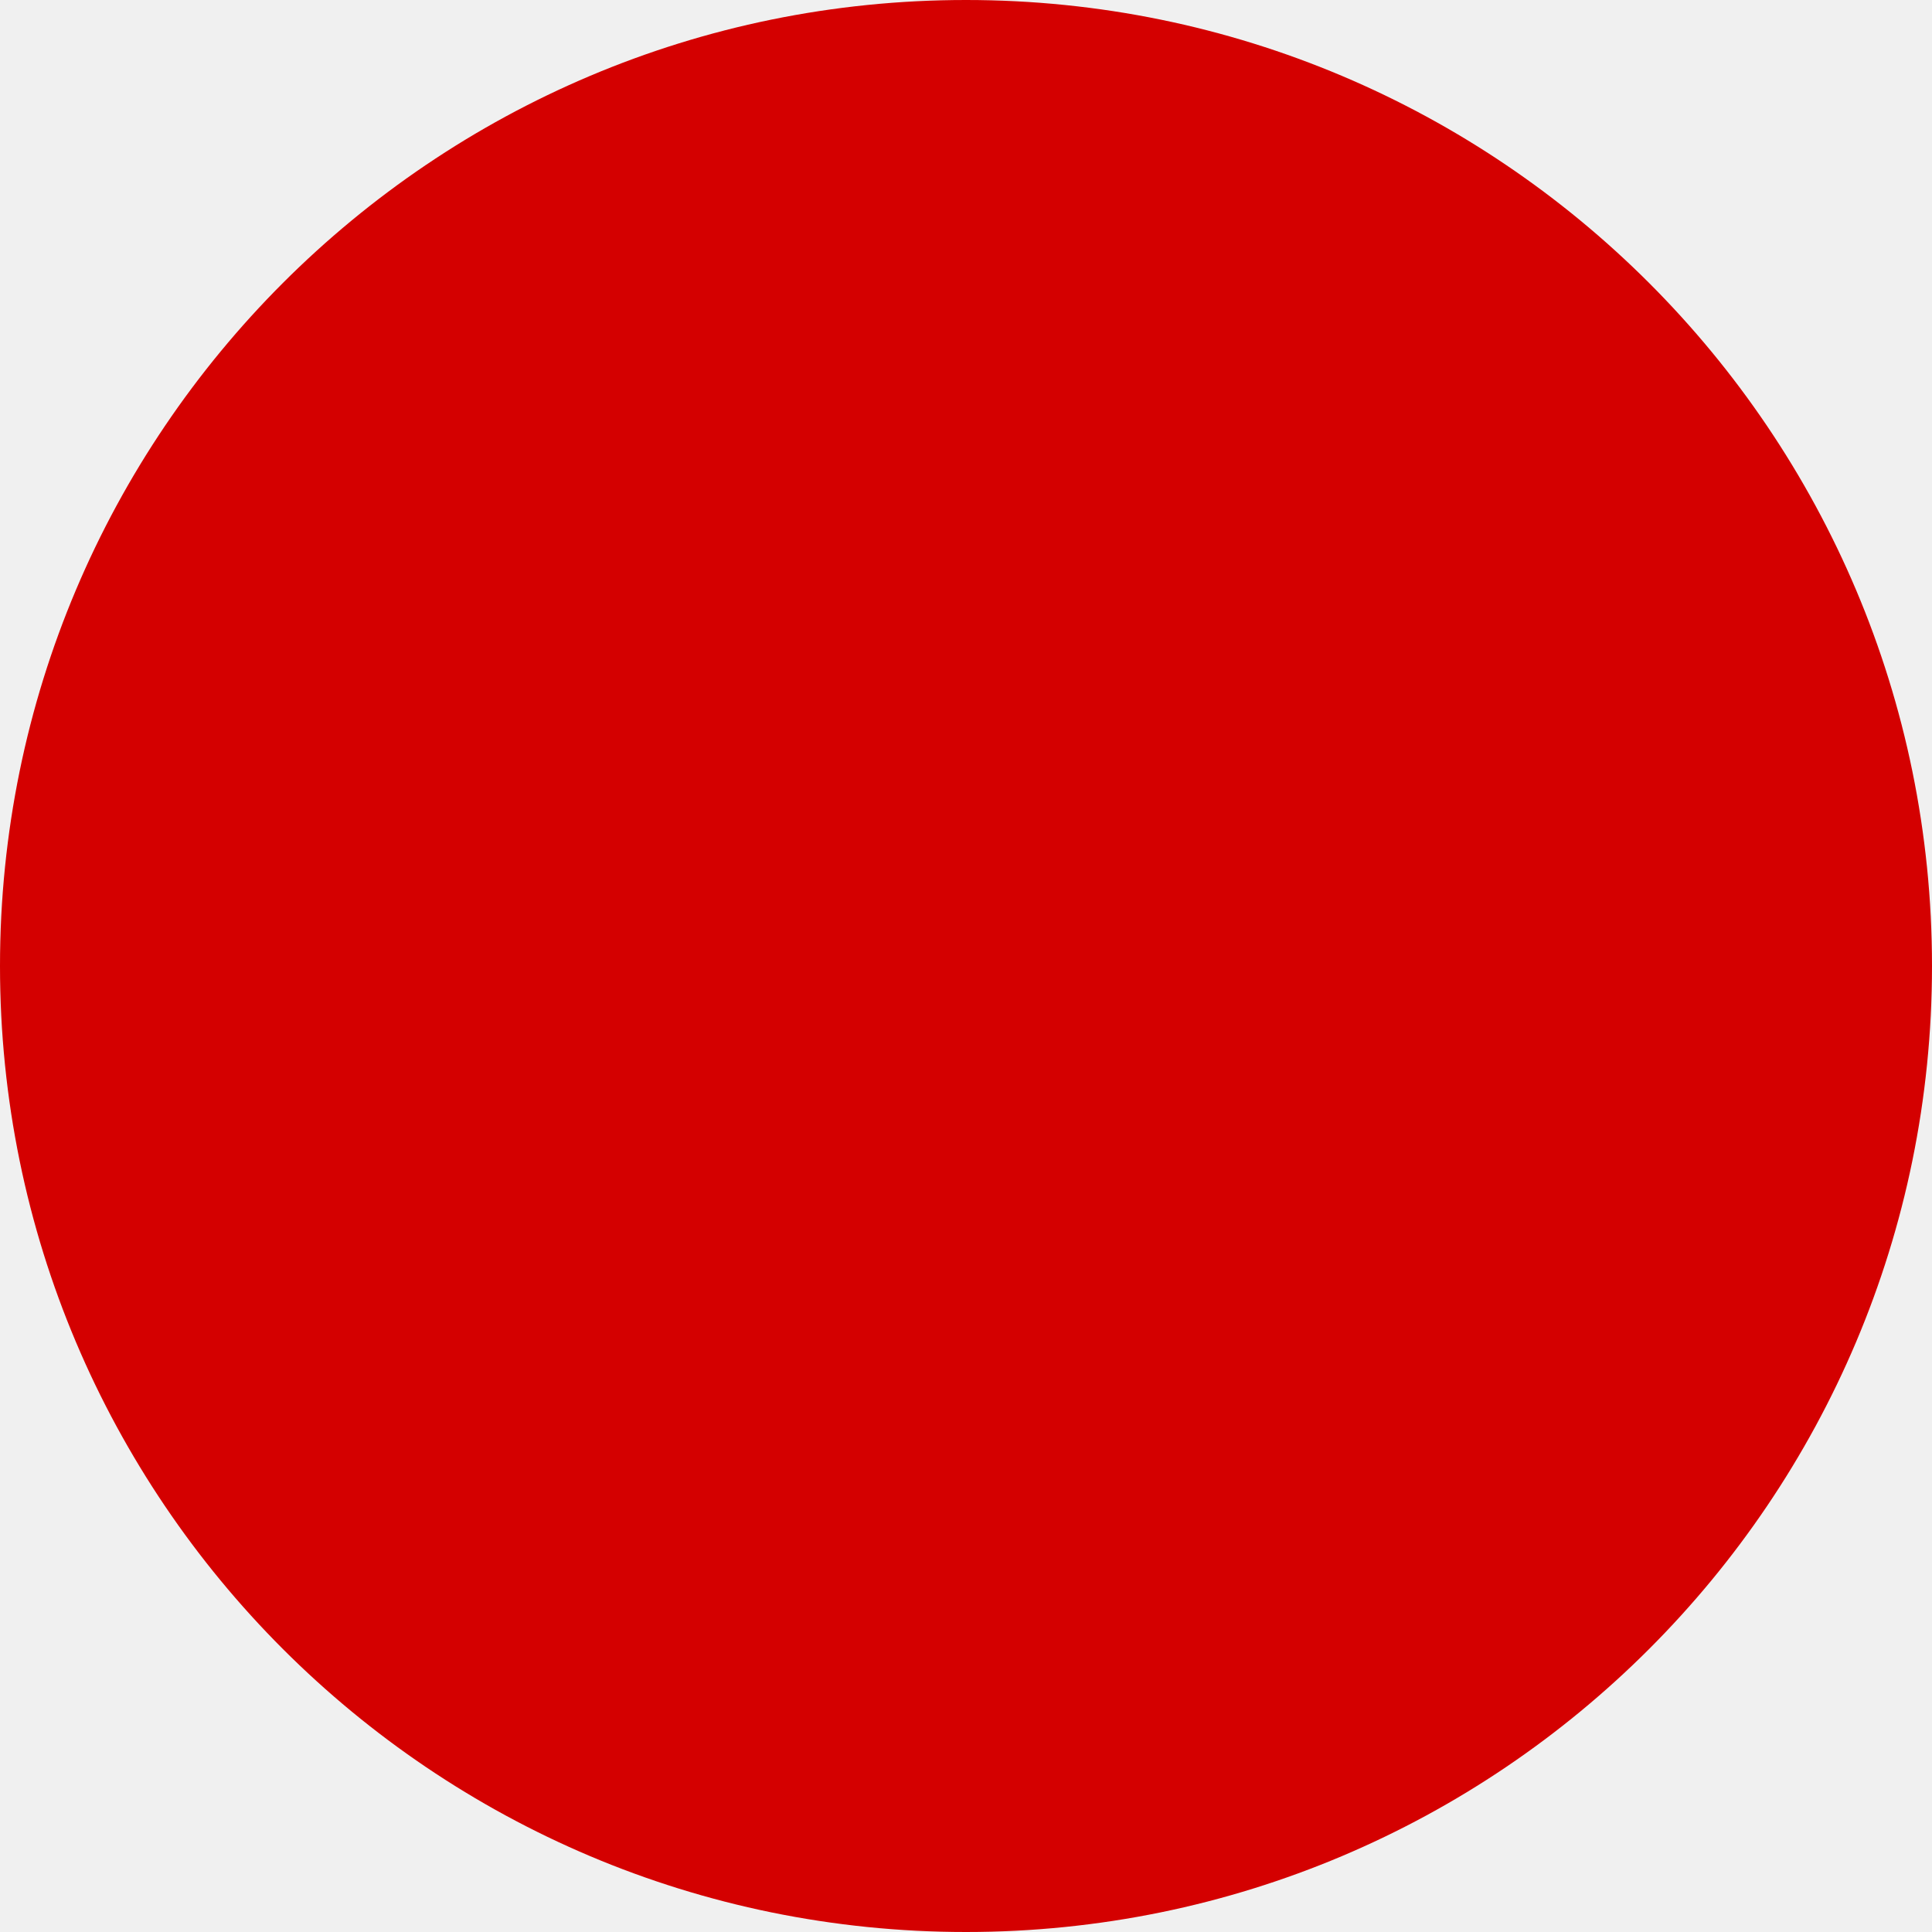
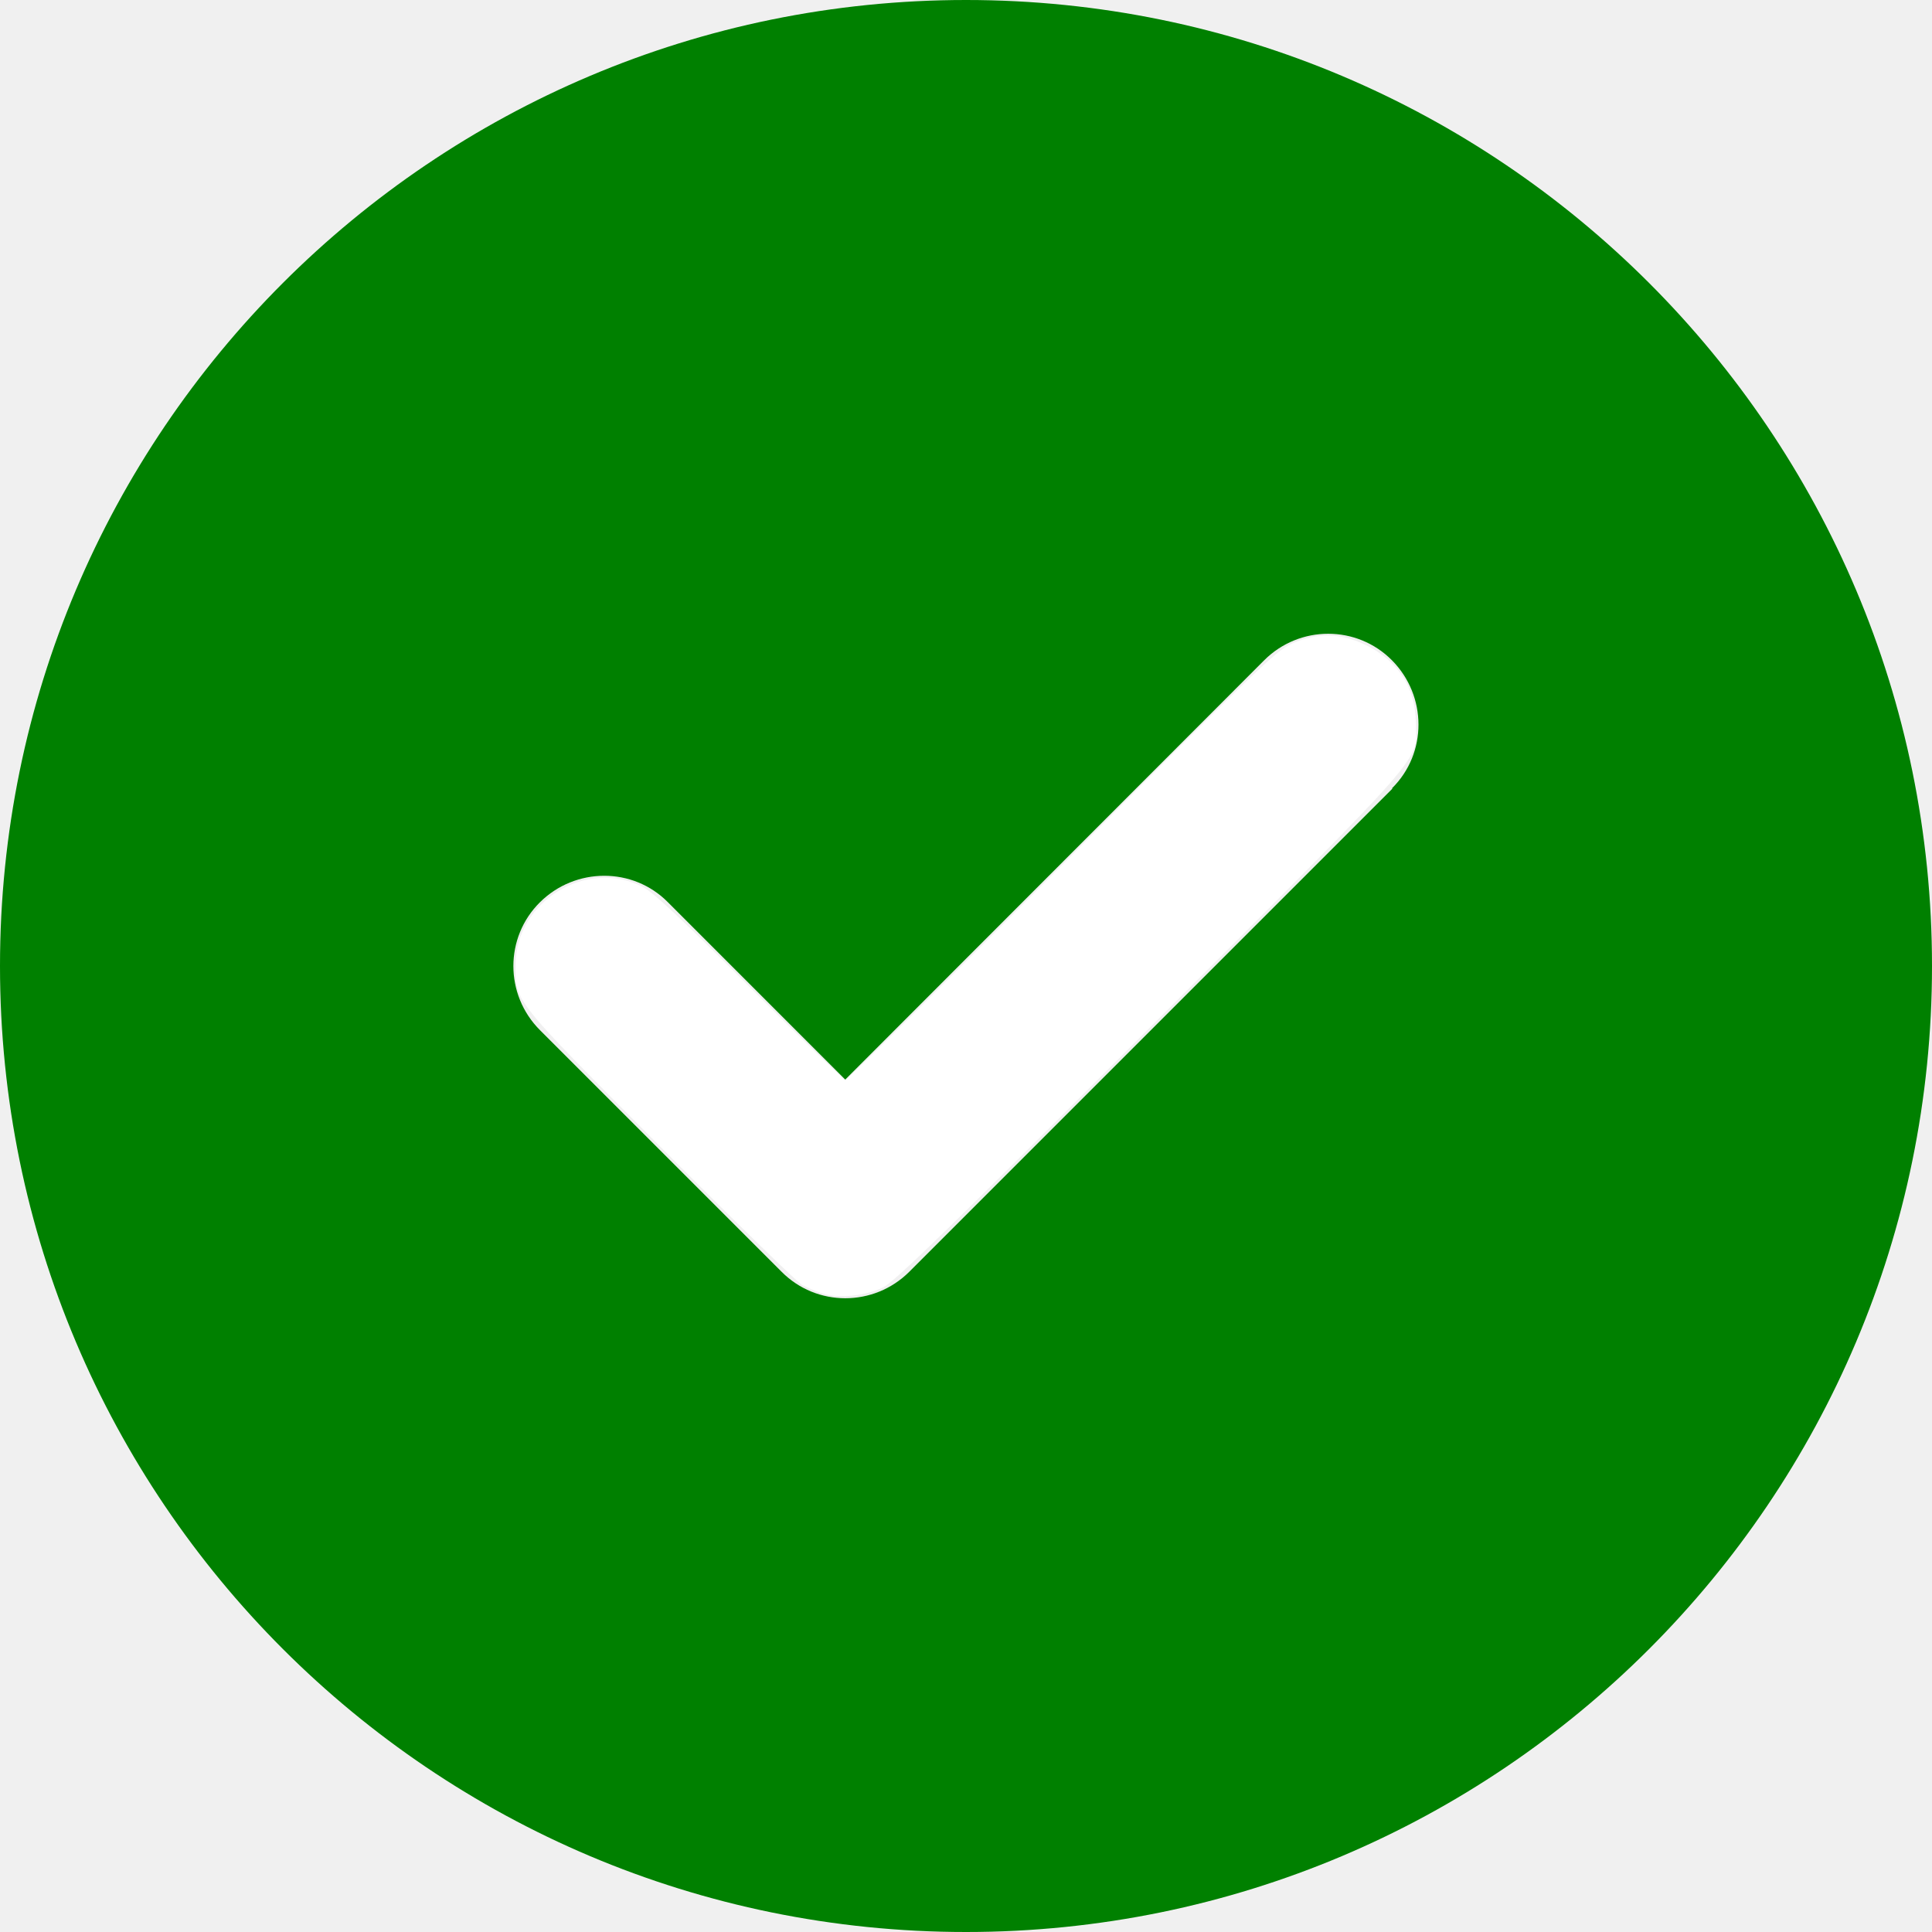
- <svg xmlns="http://www.w3.org/2000/svg" viewBox="0 0 512 512" version="1.1" id="svg1" xml:space="preserve">
+ <svg xmlns="http://www.w3.org/2000/svg" viewBox="0 0 512 512" version="1.1" id="svg1">
  <defs id="defs1" />
-   <path d="M256 512A256 256 0 1 0 256 0a256 256 0 1 0 0 512z" id="path1" style="fill:#d40000" />
+   <path d="M256 512A256 256 0 1 0 256 0a256 256 0 1 0 0 512zM369 209L241 337c-9.4 9.4-24.6 9.4-33.9 0l-64-64c-9.4-9.4-9.4-24.6 0-33.9s24.6-9.4 33.9 0l47 47L335 175c9.4-9.4 24.6-9.4 33.9 0s9.4 24.6 0 33.9z" id="path1" style="fill:#008000" />
+   <path style="fill:#ffffff;stroke-width:0.767" d="m 217.952,342.784 c -1.688,-0.559 -4.106,-1.569 -5.372,-2.244 -1.266,-0.675 -18.232,-17.223 -37.702,-36.774 -39.316,-39.479 -38.315,-38.215 -38.232,-48.279 0.138,-16.767 18.851,-28.105 33.726,-20.435 2.762,1.424 10.714,8.872 28.391,26.59 13.504,13.536 24.89,24.612 25.3,24.612 0.411,0 26.141,-25.559 57.179,-56.797 51.383,-51.716 56.844,-56.982 61.037,-58.861 6.777,-3.037 13.069,-2.904 19.819,0.419 8.468,4.169 13.017,11.263 13.121,20.46 0.121,10.785 4.763,5.457 -70.062,80.416 -53.008,53.104 -68.061,67.769 -71.086,69.255 -4.721,2.32 -11.866,3.046 -16.116,1.638 z" id="path2" />
</svg>
